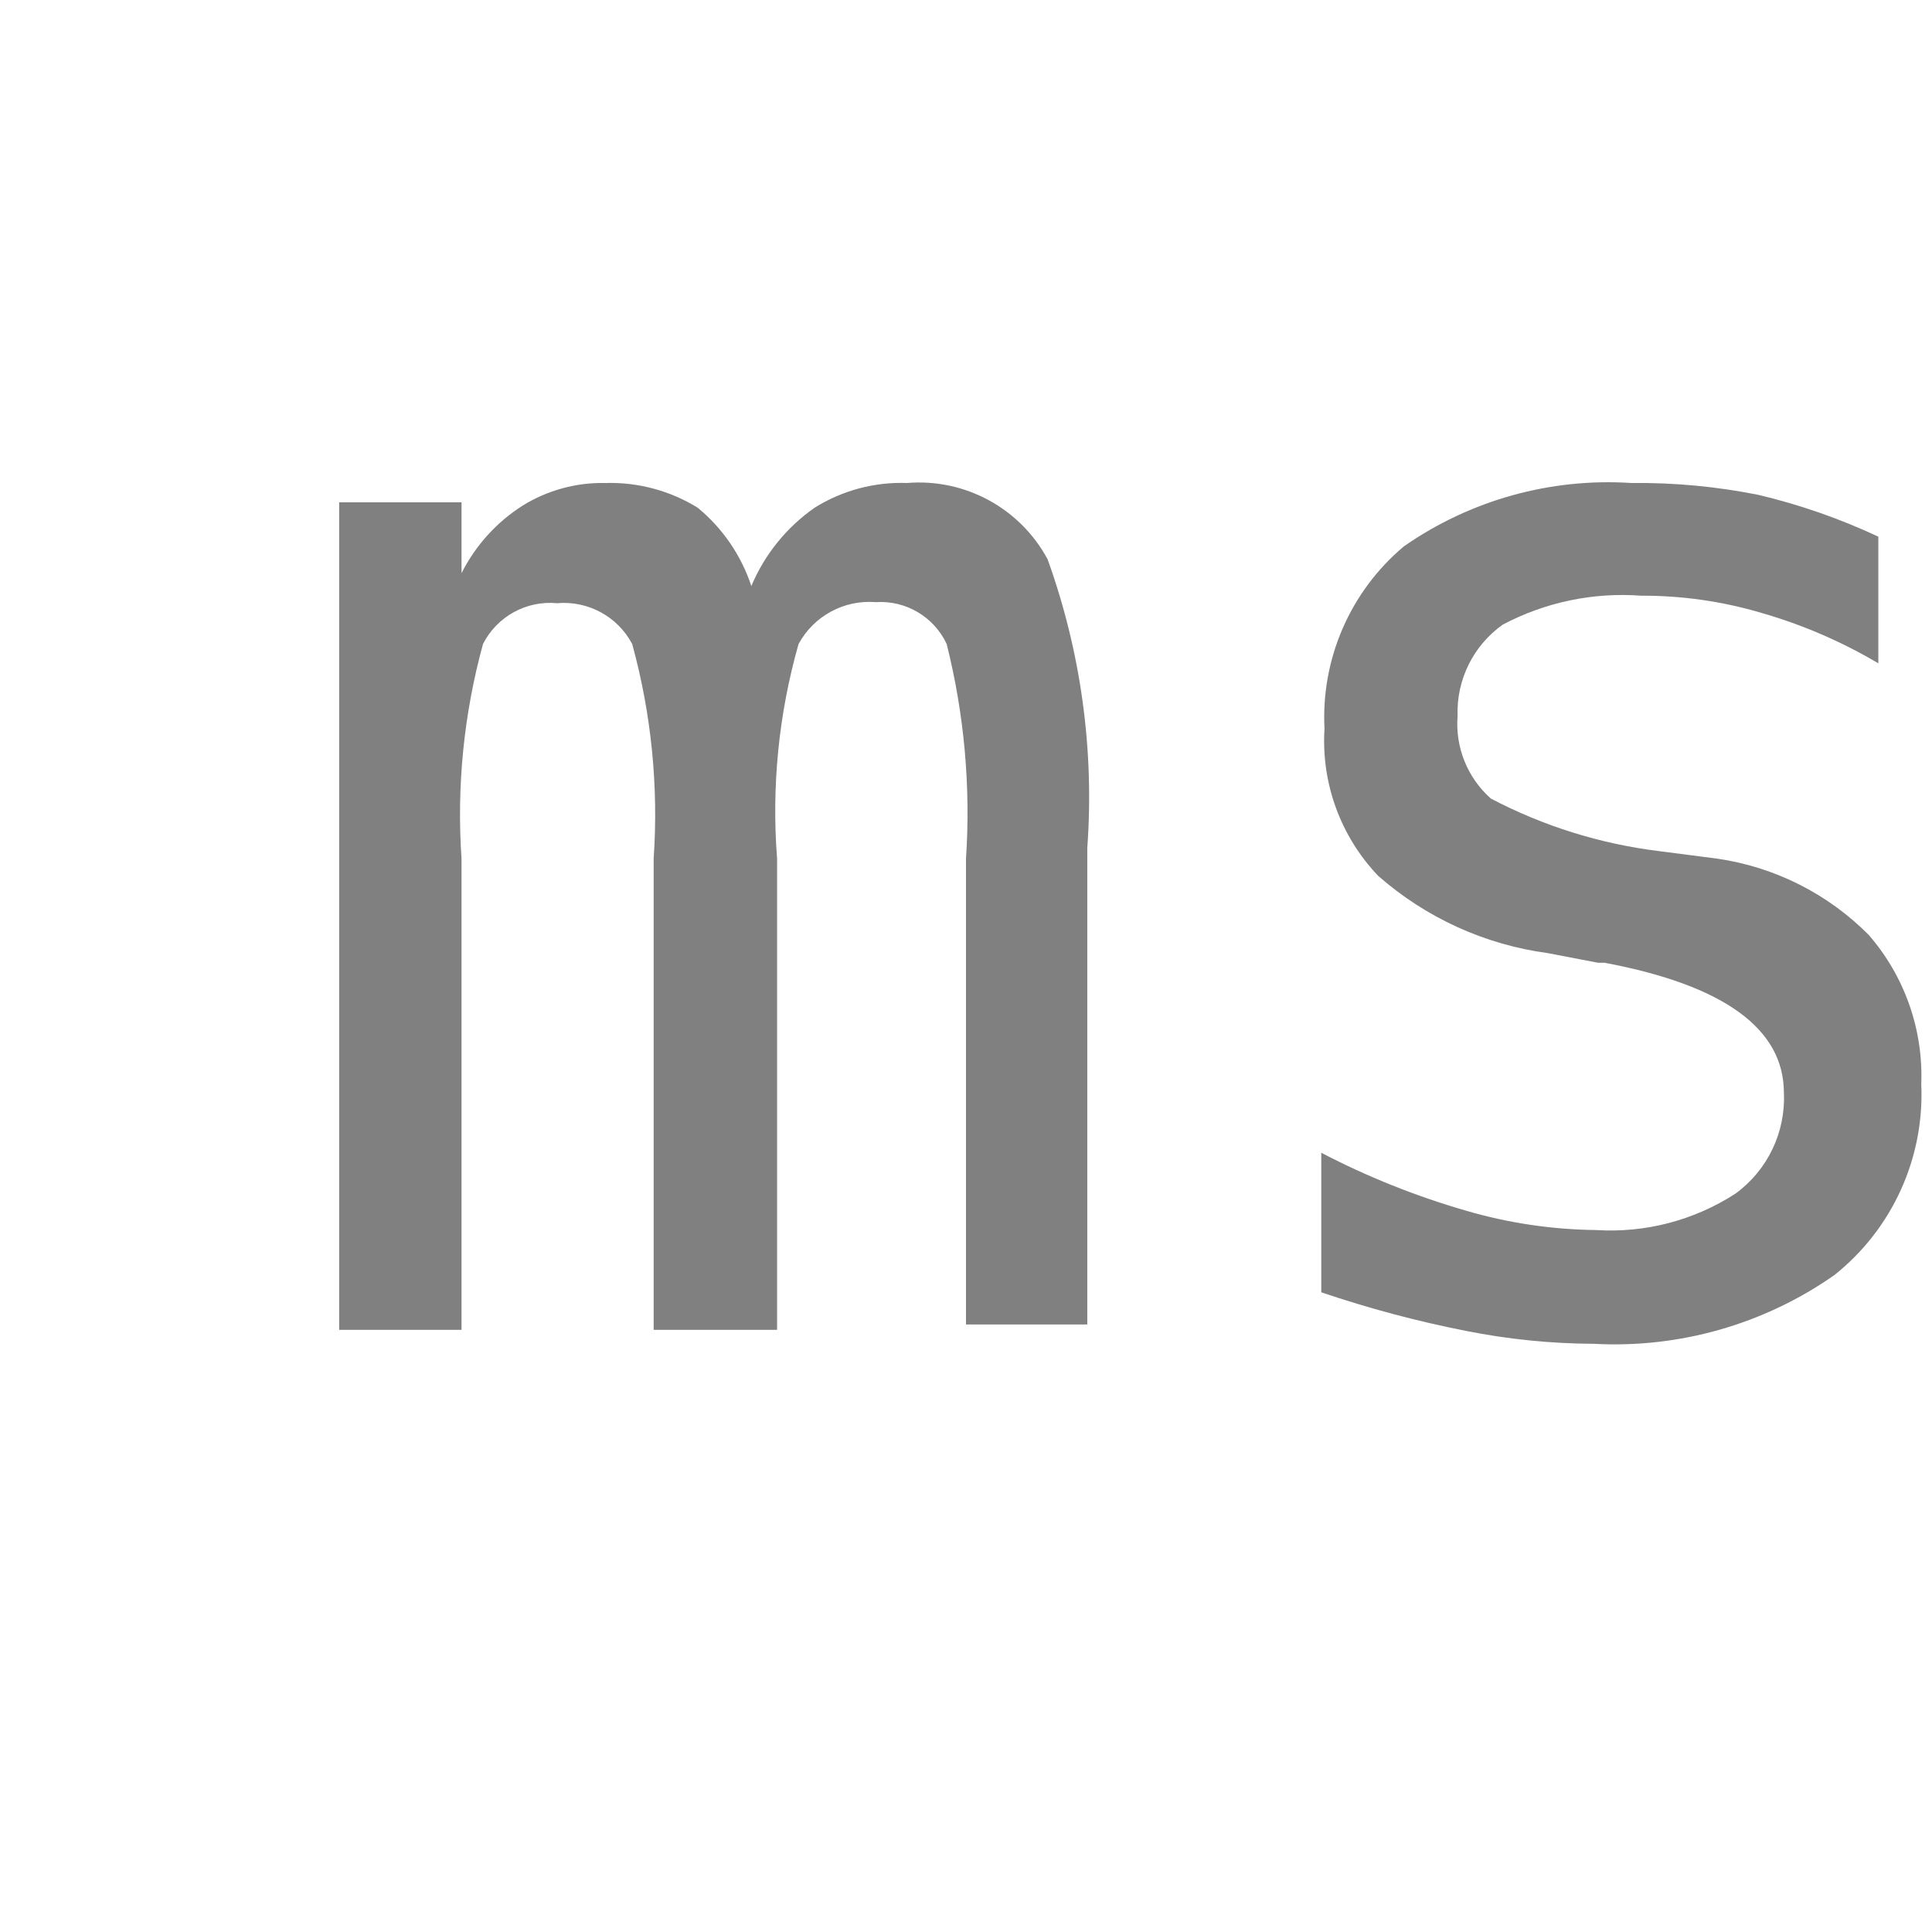
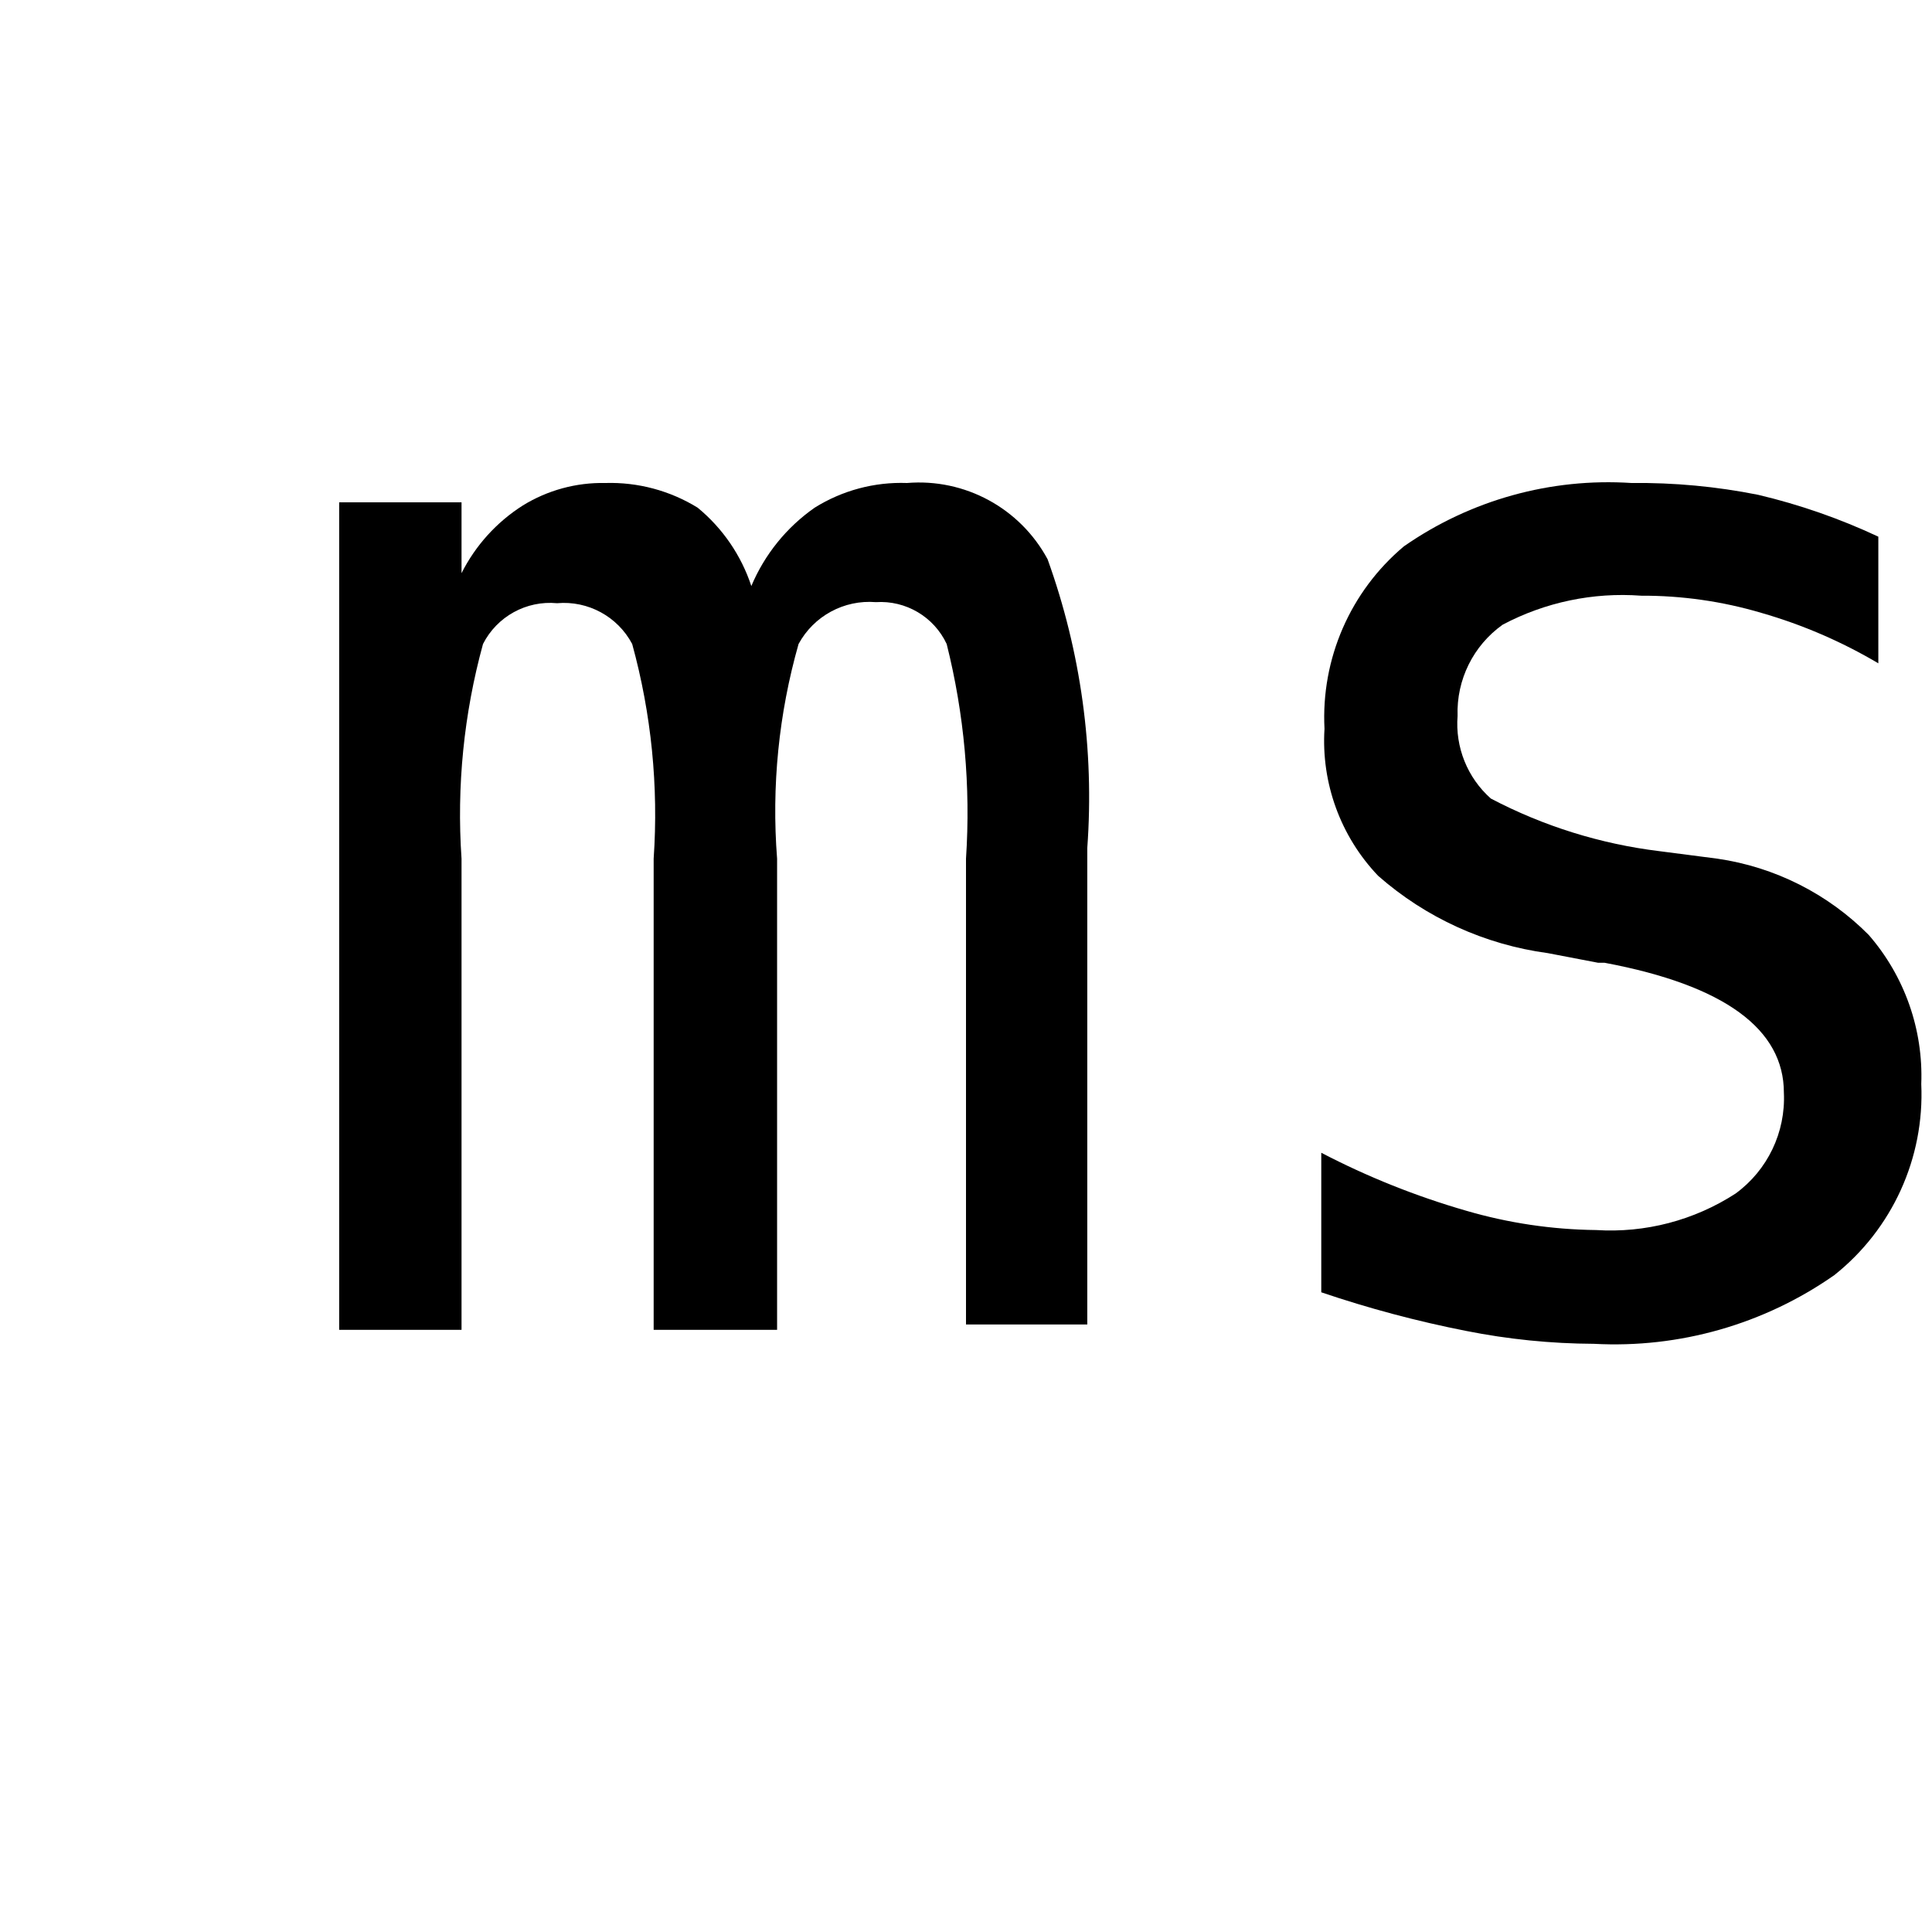
<svg xmlns="http://www.w3.org/2000/svg" id="b98dcf06-bc86-410a-9469-a3ee2576b942" data-name="Layer 1" width="18" height="18" viewBox="0 0 18 18">
  <path d="M0,0H18V18H0Z" fill="none" />
  <g style="isolation:isolate">
-     <path d="M7,5.46a1.69,1.69,0,0,1,.59-.73,1.52,1.52,0,0,1,.86-.23,1.36,1.36,0,0,1,1.31.71,6.53,6.53,0,0,1,.37,2.69v4.44H9V8a6.46,6.46,0,0,0-.18-2,.68.68,0,0,0-.66-.39A.75.75,0,0,0,7.44,6a5.69,5.69,0,0,0-.2,2v4.39H6.09V8a6,6,0,0,0-.2-2,.72.72,0,0,0-.7-.38A.7.7,0,0,0,4.5,6a6,6,0,0,0-.2,2v4.39H3.16V4.68H4.3v.66a1.6,1.6,0,0,1,.57-.63,1.41,1.41,0,0,1,.77-.21,1.55,1.55,0,0,1,.86.23A1.59,1.59,0,0,1,7,5.46Z" fill="gray" />
-     <path d="M17.5,5V6.18a4.67,4.67,0,0,0-1.09-.47,3.89,3.89,0,0,0-1.12-.16A2.38,2.38,0,0,0,14,5.82a1,1,0,0,0-.42.85.93.93,0,0,0,.31.77,4.57,4.57,0,0,0,1.57.49L16,8a2.49,2.49,0,0,1,1.41.71,2,2,0,0,1,.49,1.39,2.15,2.15,0,0,1-.81,1.78,3.57,3.57,0,0,1-2.24.64,6.24,6.24,0,0,1-1.19-.12,10.52,10.52,0,0,1-1.35-.36v-1.3a7.3,7.3,0,0,0,1.35.54,4.49,4.49,0,0,0,1.21.18,2.14,2.14,0,0,0,1.3-.34,1.1,1.1,0,0,0,.45-.94c0-.59-.55-1-1.67-1.21l-.06,0-.47-.09a3,3,0,0,1-1.58-.72,1.82,1.82,0,0,1-.5-1.37,2.08,2.08,0,0,1,.74-1.7A3.33,3.33,0,0,1,15.2,4.5a5.69,5.69,0,0,1,1.18.11A5.76,5.76,0,0,1,17.5,5Z" fill="gray" />
+     <path d="M7,5.46a1.69,1.69,0,0,1,.59-.73,1.52,1.52,0,0,1,.86-.23,1.36,1.36,0,0,1,1.31.71,6.53,6.53,0,0,1,.37,2.69v4.44H9V8a6.46,6.46,0,0,0-.18-2,.68.68,0,0,0-.66-.39A.75.75,0,0,0,7.44,6a5.69,5.69,0,0,0-.2,2v4.39H6.09V8a6,6,0,0,0-.2-2,.72.72,0,0,0-.7-.38A.7.7,0,0,0,4.5,6a6,6,0,0,0-.2,2v4.39H3.16V4.68H4.3v.66a1.6,1.6,0,0,1,.57-.63,1.41,1.41,0,0,1,.77-.21,1.55,1.55,0,0,1,.86.23A1.59,1.59,0,0,1,7,5.46Z" />
+     <path d="M17.5,5V6.18a4.67,4.67,0,0,0-1.09-.47,3.89,3.89,0,0,0-1.12-.16A2.38,2.38,0,0,0,14,5.82a1,1,0,0,0-.42.85.93.93,0,0,0,.31.77,4.57,4.57,0,0,0,1.57.49L16,8a2.49,2.49,0,0,1,1.41.71,2,2,0,0,1,.49,1.39,2.15,2.15,0,0,1-.81,1.78,3.57,3.57,0,0,1-2.24.64,6.24,6.24,0,0,1-1.19-.12,10.52,10.52,0,0,1-1.35-.36v-1.3a7.3,7.3,0,0,0,1.35.54,4.49,4.49,0,0,0,1.21.18,2.14,2.14,0,0,0,1.3-.34,1.1,1.1,0,0,0,.45-.94c0-.59-.55-1-1.67-1.21l-.06,0-.47-.09a3,3,0,0,1-1.58-.72,1.82,1.82,0,0,1-.5-1.37,2.08,2.08,0,0,1,.74-1.7A3.33,3.33,0,0,1,15.2,4.5a5.69,5.69,0,0,1,1.18.11A5.76,5.76,0,0,1,17.5,5Z" />
  </g>
</svg>
